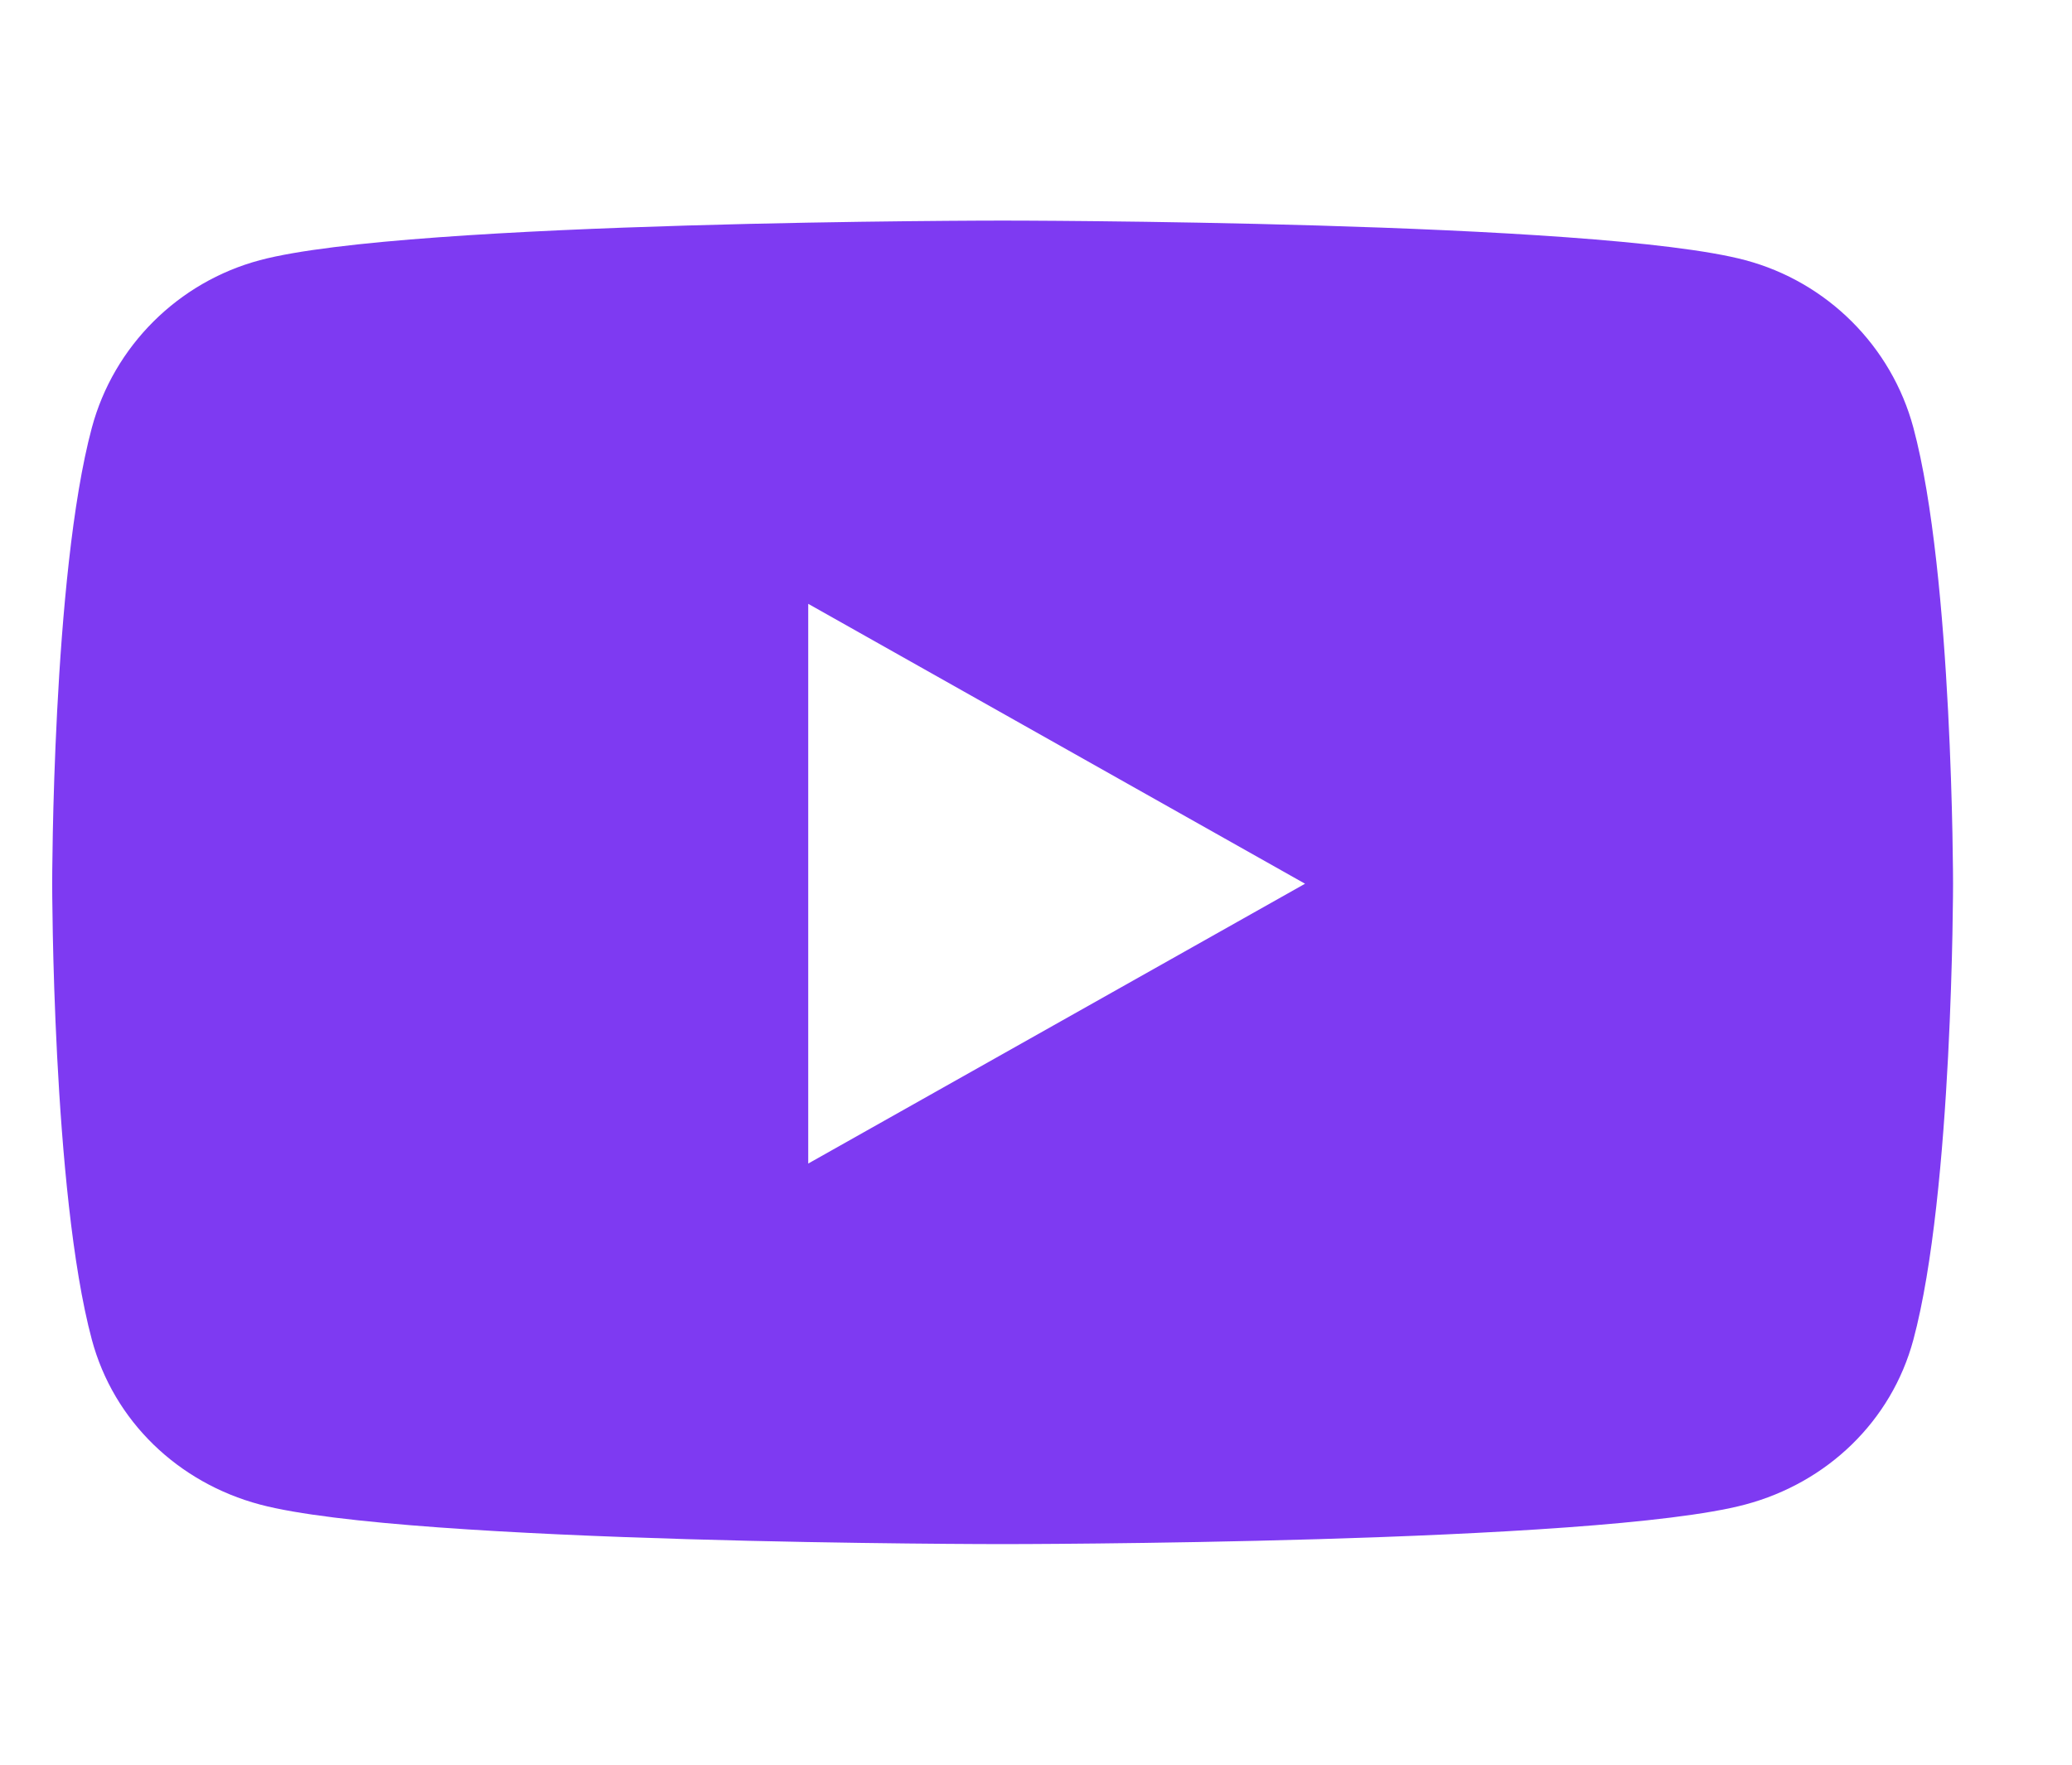
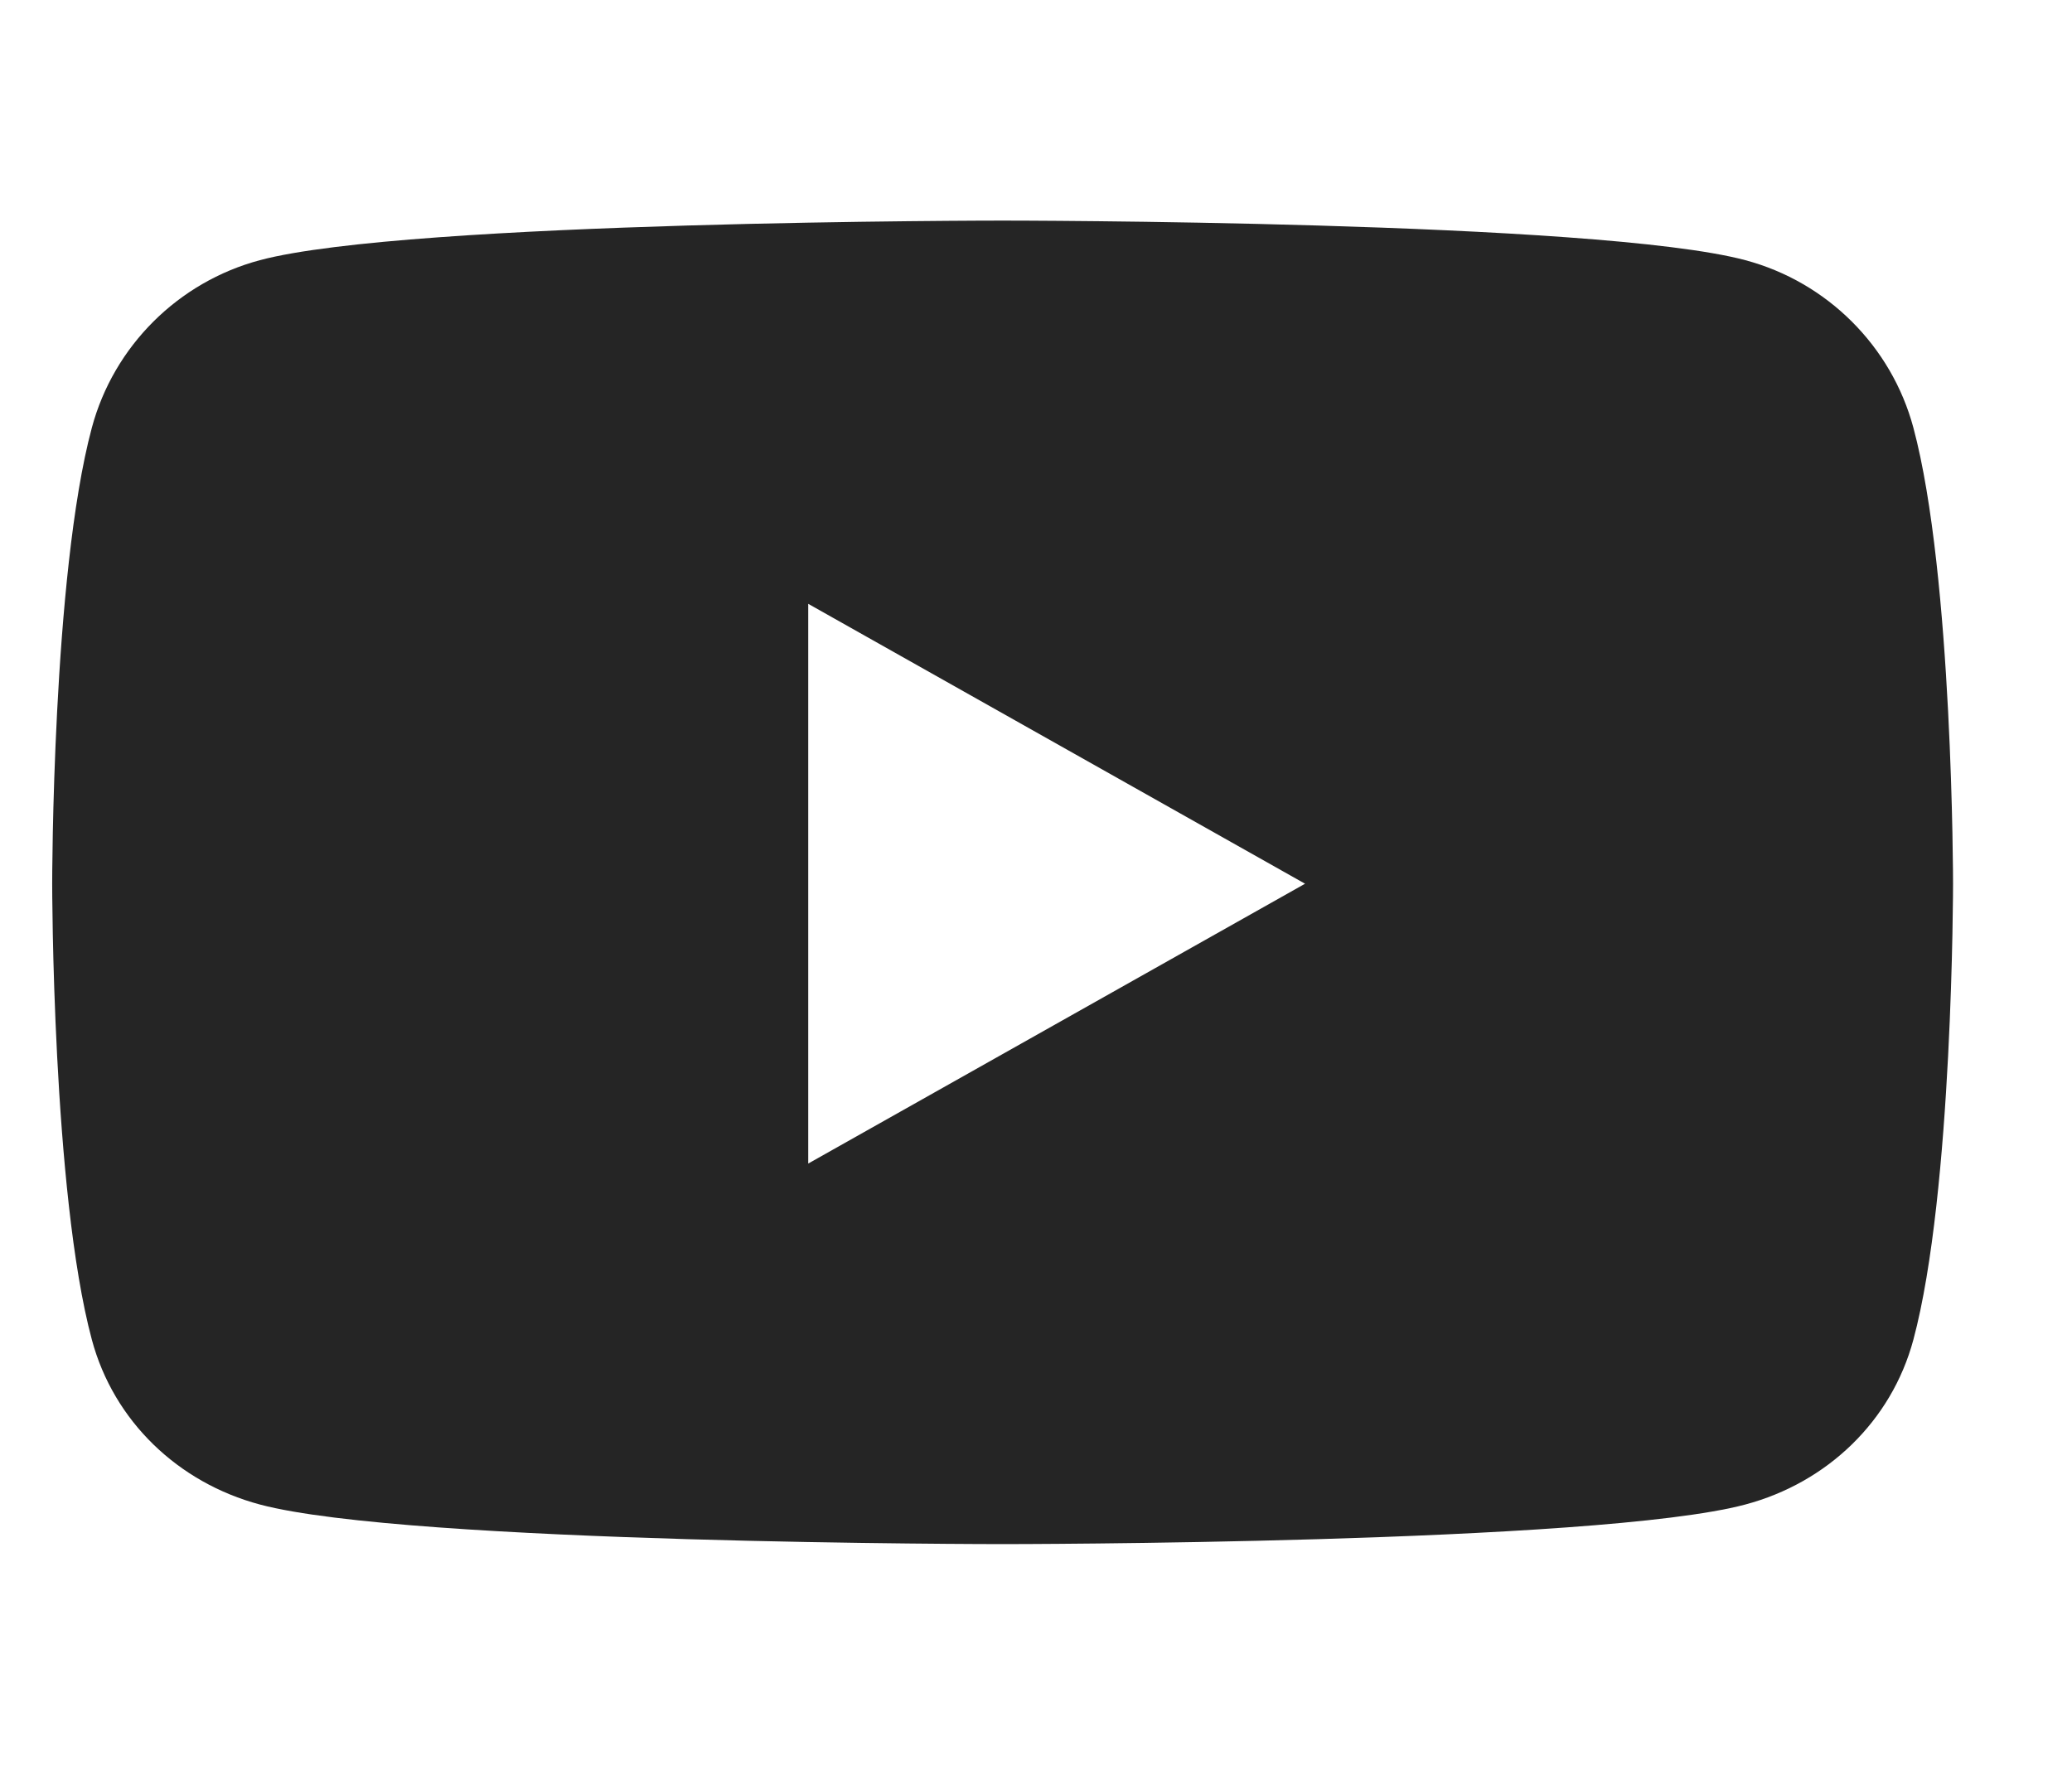
<svg xmlns="http://www.w3.org/2000/svg" width="27" height="23" viewBox="0 0 27 23" fill="none">
  <g id="fa6-brands:youtube">
-     <path id="Vector" d="M24.933 5.574C24.648 4.512 23.809 3.675 22.743 3.391C20.811 2.875 13.065 2.875 13.065 2.875C13.065 2.875 5.319 2.875 3.387 3.391C2.322 3.675 1.482 4.512 1.197 5.574C0.68 7.5 0.68 11.517 0.68 11.517C0.68 11.517 0.68 15.535 1.197 17.461C1.482 18.523 2.322 19.325 3.387 19.609C5.319 20.125 13.065 20.125 13.065 20.125C13.065 20.125 20.811 20.125 22.743 19.609C23.809 19.325 24.648 18.523 24.933 17.461C25.45 15.535 25.45 11.517 25.45 11.517C25.45 11.517 25.45 7.5 24.933 5.574ZM10.532 15.165V7.87L17.006 11.518L10.532 15.165Z" fill="#7E3AF2" />
+     <path id="Vector" d="M24.933 5.574C24.648 4.512 23.809 3.675 22.743 3.391C20.811 2.875 13.065 2.875 13.065 2.875C13.065 2.875 5.319 2.875 3.387 3.391C2.322 3.675 1.482 4.512 1.197 5.574C0.68 7.5 0.68 11.517 0.68 11.517C0.68 11.517 0.68 15.535 1.197 17.461C1.482 18.523 2.322 19.325 3.387 19.609C5.319 20.125 13.065 20.125 13.065 20.125C13.065 20.125 20.811 20.125 22.743 19.609C23.809 19.325 24.648 18.523 24.933 17.461C25.45 15.535 25.45 11.517 25.45 11.517C25.45 11.517 25.45 7.5 24.933 5.574ZM10.532 15.165V7.87L17.006 11.518L10.532 15.165Z" fill="#252525" />
  </g>
</svg>
